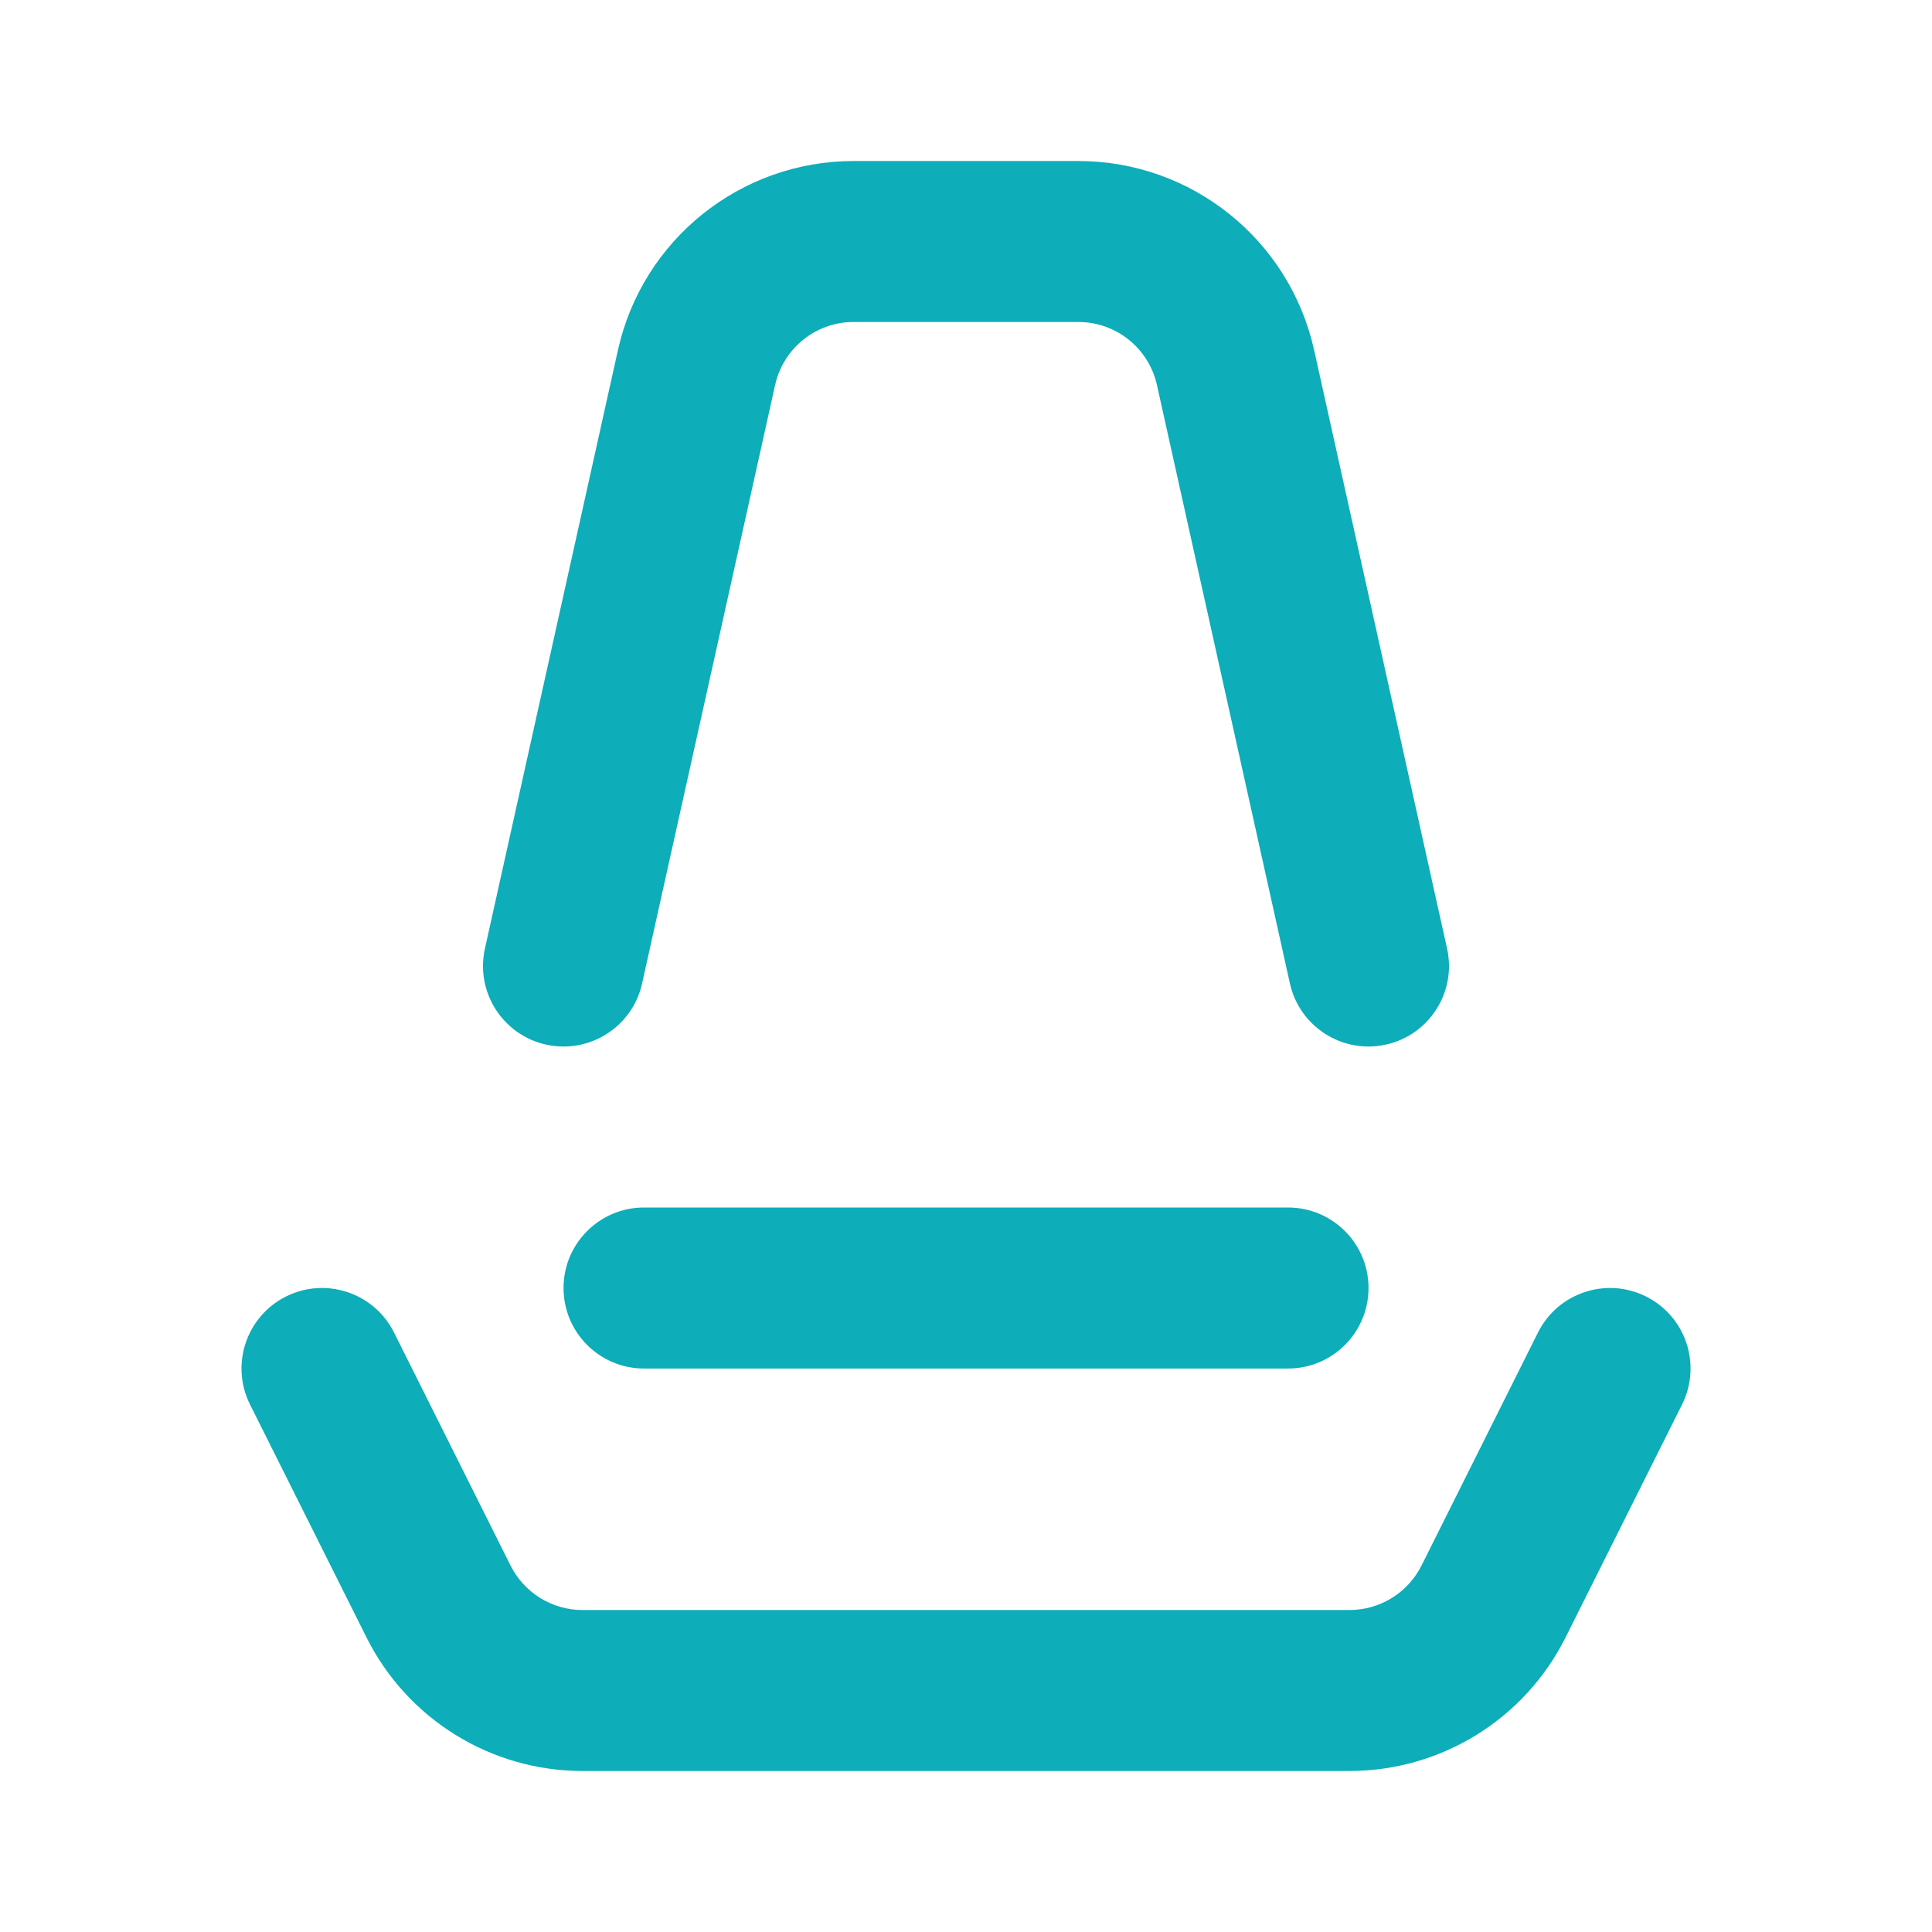
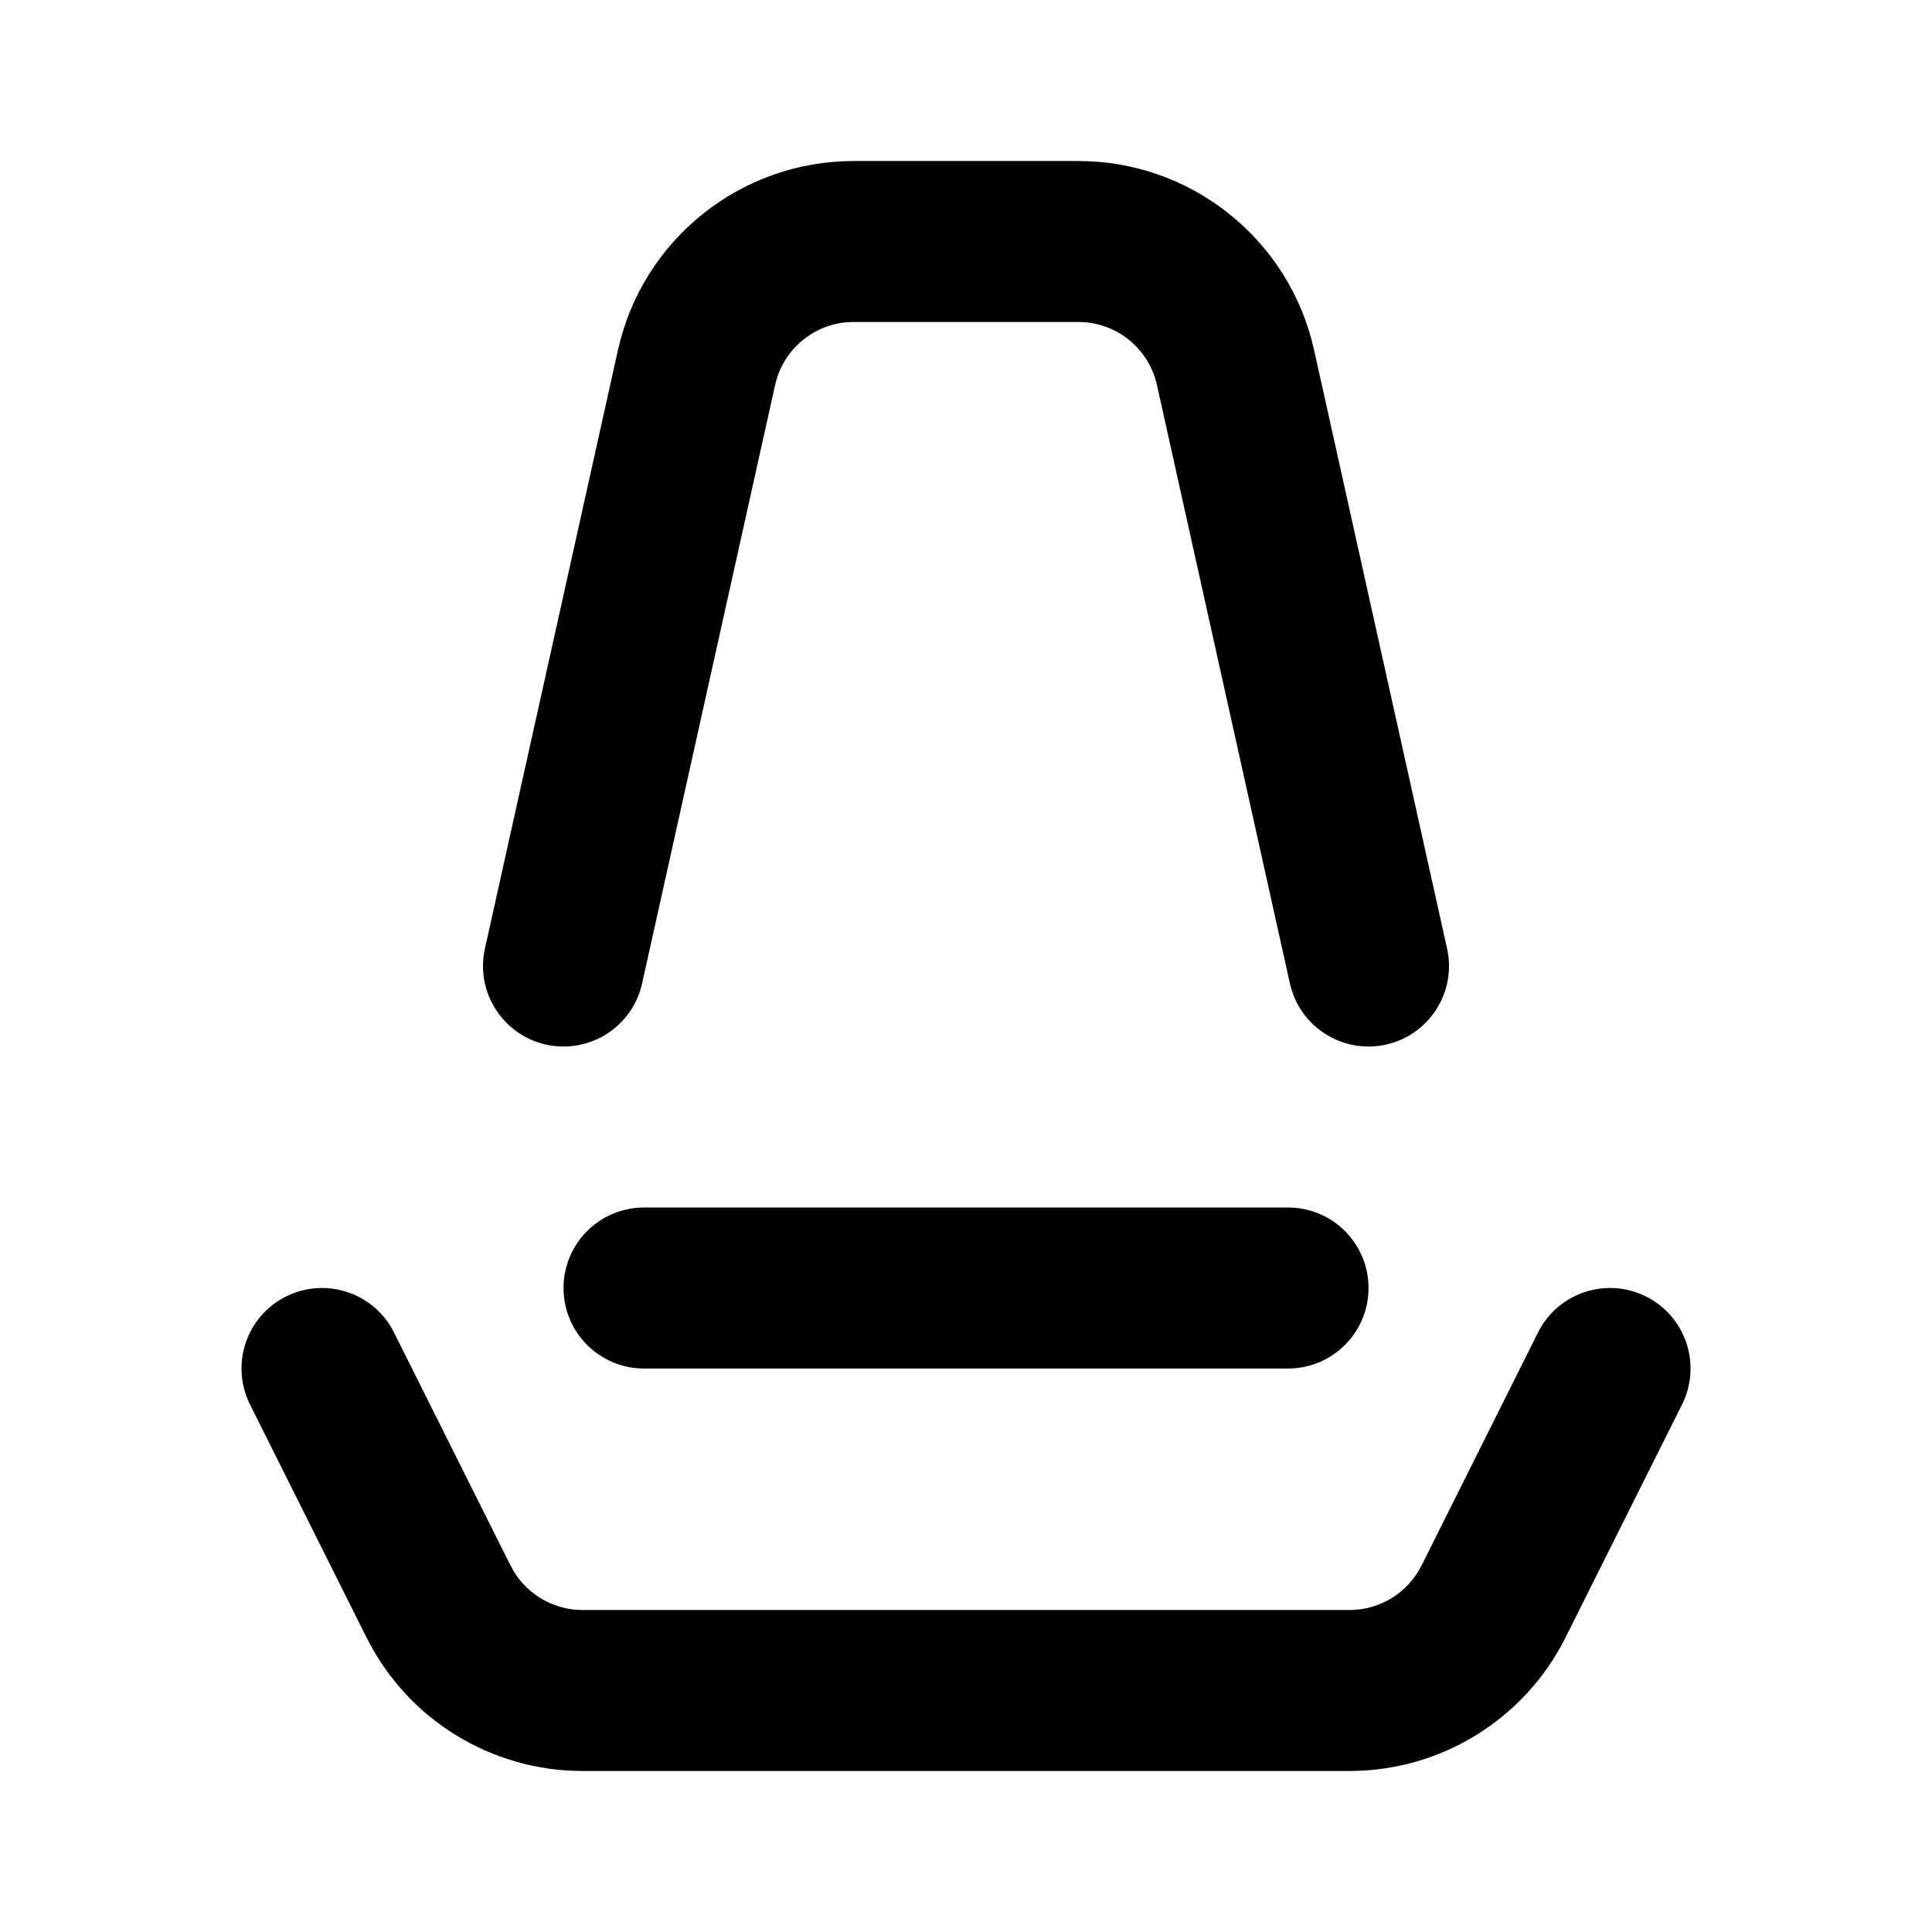
<svg xmlns="http://www.w3.org/2000/svg" width="32" height="32" viewBox="0 0 32 32" fill="none">
-   <path fill-rule="evenodd" clip-rule="evenodd" d="M12.838 6.378C12.973 5.767 13.514 5.333 14.139 5.333H17.861C18.486 5.333 19.027 5.767 19.163 6.378L21.365 16.289C21.525 17.008 22.237 17.461 22.956 17.302C23.675 17.142 24.128 16.43 23.968 15.711L21.766 5.799C21.359 3.969 19.736 2.667 17.861 2.667H14.139C12.265 2.667 10.641 3.969 10.235 5.799L8.032 15.711C7.872 16.43 8.326 17.142 9.044 17.302C9.763 17.461 10.476 17.008 10.635 16.289L12.838 6.378ZM9.334 21.333C9.334 20.597 9.931 20 10.667 20H21.334C22.07 20 22.667 20.597 22.667 21.333C22.667 22.07 22.07 22.667 21.334 22.667H10.667C9.931 22.667 9.334 22.07 9.334 21.333ZM4.737 21.474C5.396 21.145 6.197 21.412 6.526 22.07L8.456 25.93C8.682 26.381 9.143 26.667 9.648 26.667H22.352C22.857 26.667 23.319 26.381 23.545 25.93L25.474 22.07C25.804 21.412 26.605 21.145 27.263 21.474C27.922 21.803 28.189 22.604 27.86 23.263L25.93 27.122C25.252 28.477 23.867 29.333 22.352 29.333H9.648C8.133 29.333 6.748 28.477 6.071 27.122L4.141 23.263C3.812 22.604 4.079 21.803 4.737 21.474Z" fill="#0DADB9" />
+   <path fill-rule="evenodd" clip-rule="evenodd" d="M12.838 6.378C12.973 5.767 13.514 5.333 14.139 5.333H17.861C18.486 5.333 19.027 5.767 19.163 6.378L21.365 16.289C21.525 17.008 22.237 17.461 22.956 17.302C23.675 17.142 24.128 16.43 23.968 15.711L21.766 5.799C21.359 3.969 19.736 2.667 17.861 2.667H14.139C12.265 2.667 10.641 3.969 10.235 5.799L8.032 15.711C7.872 16.43 8.326 17.142 9.044 17.302C9.763 17.461 10.476 17.008 10.635 16.289L12.838 6.378ZM9.334 21.333C9.334 20.597 9.931 20 10.667 20H21.334C22.07 20 22.667 20.597 22.667 21.333C22.667 22.07 22.07 22.667 21.334 22.667H10.667C9.931 22.667 9.334 22.07 9.334 21.333ZM4.737 21.474C5.396 21.145 6.197 21.412 6.526 22.07L8.456 25.93C8.682 26.381 9.143 26.667 9.648 26.667H22.352C22.857 26.667 23.319 26.381 23.545 25.93L25.474 22.07C25.804 21.412 26.605 21.145 27.263 21.474C27.922 21.803 28.189 22.604 27.86 23.263L25.93 27.122C25.252 28.477 23.867 29.333 22.352 29.333H9.648C8.133 29.333 6.748 28.477 6.071 27.122L4.141 23.263C3.812 22.604 4.079 21.803 4.737 21.474Z" fill="currentColor" />
</svg>
